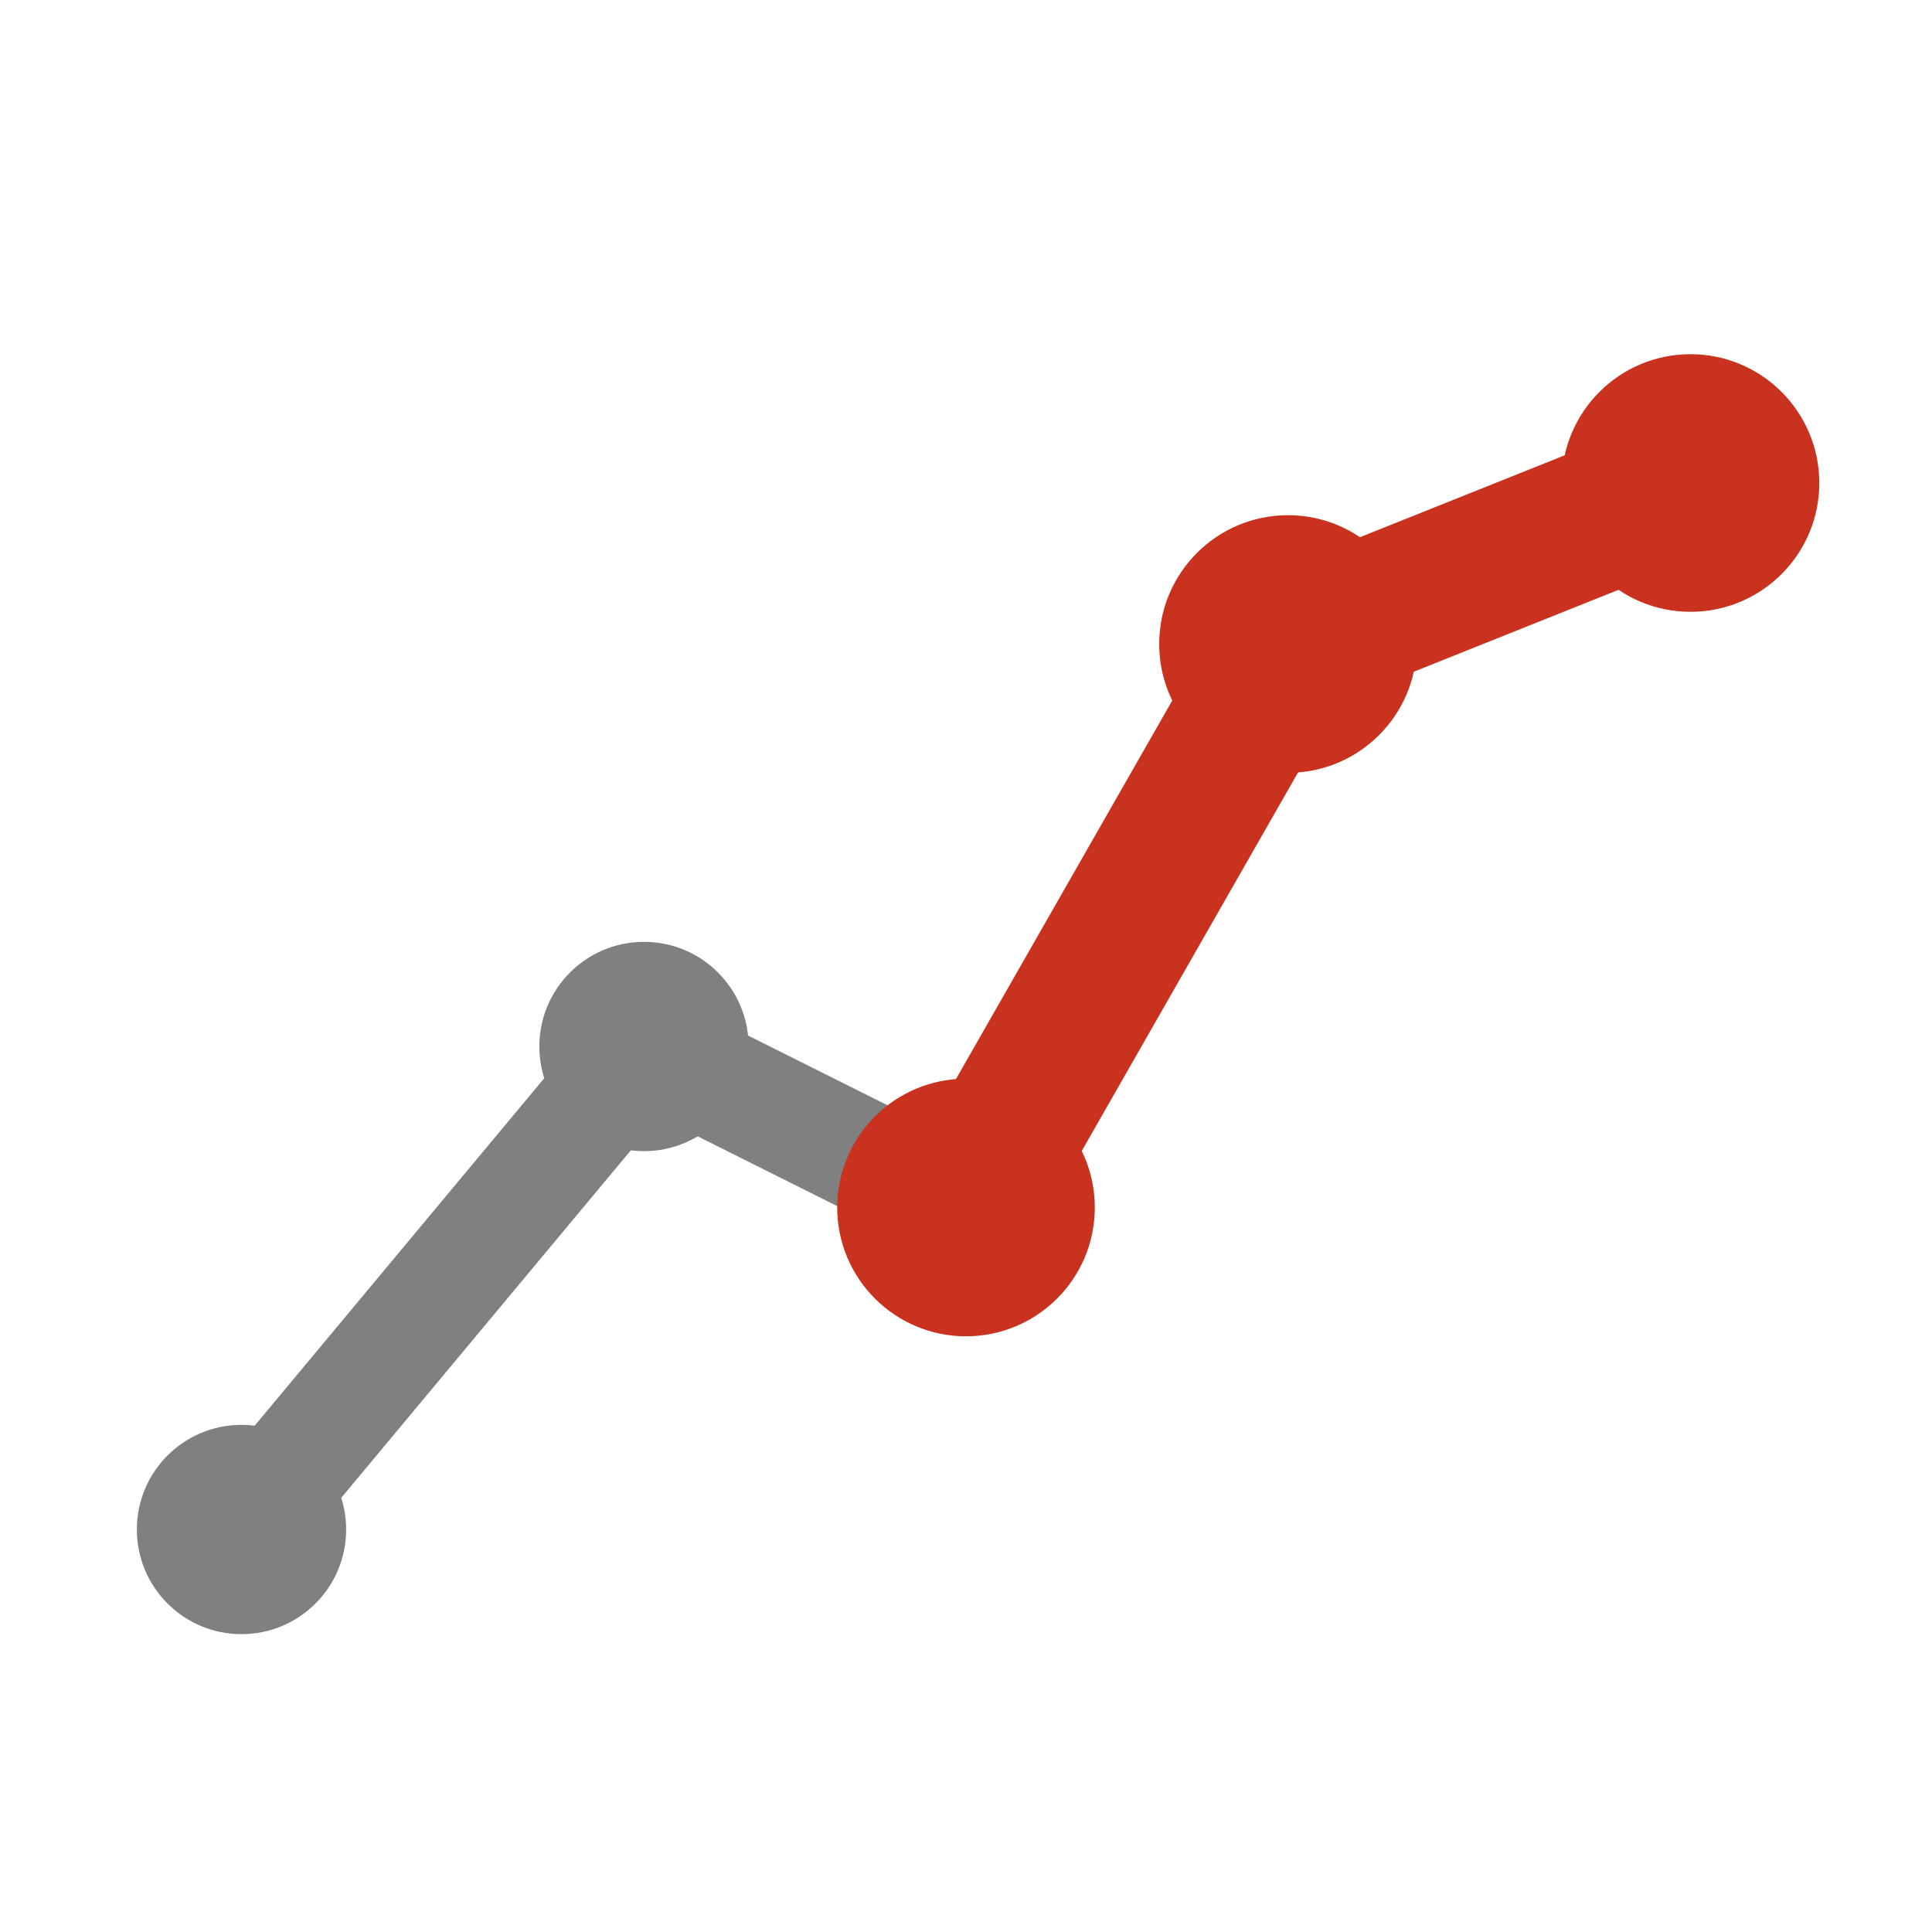
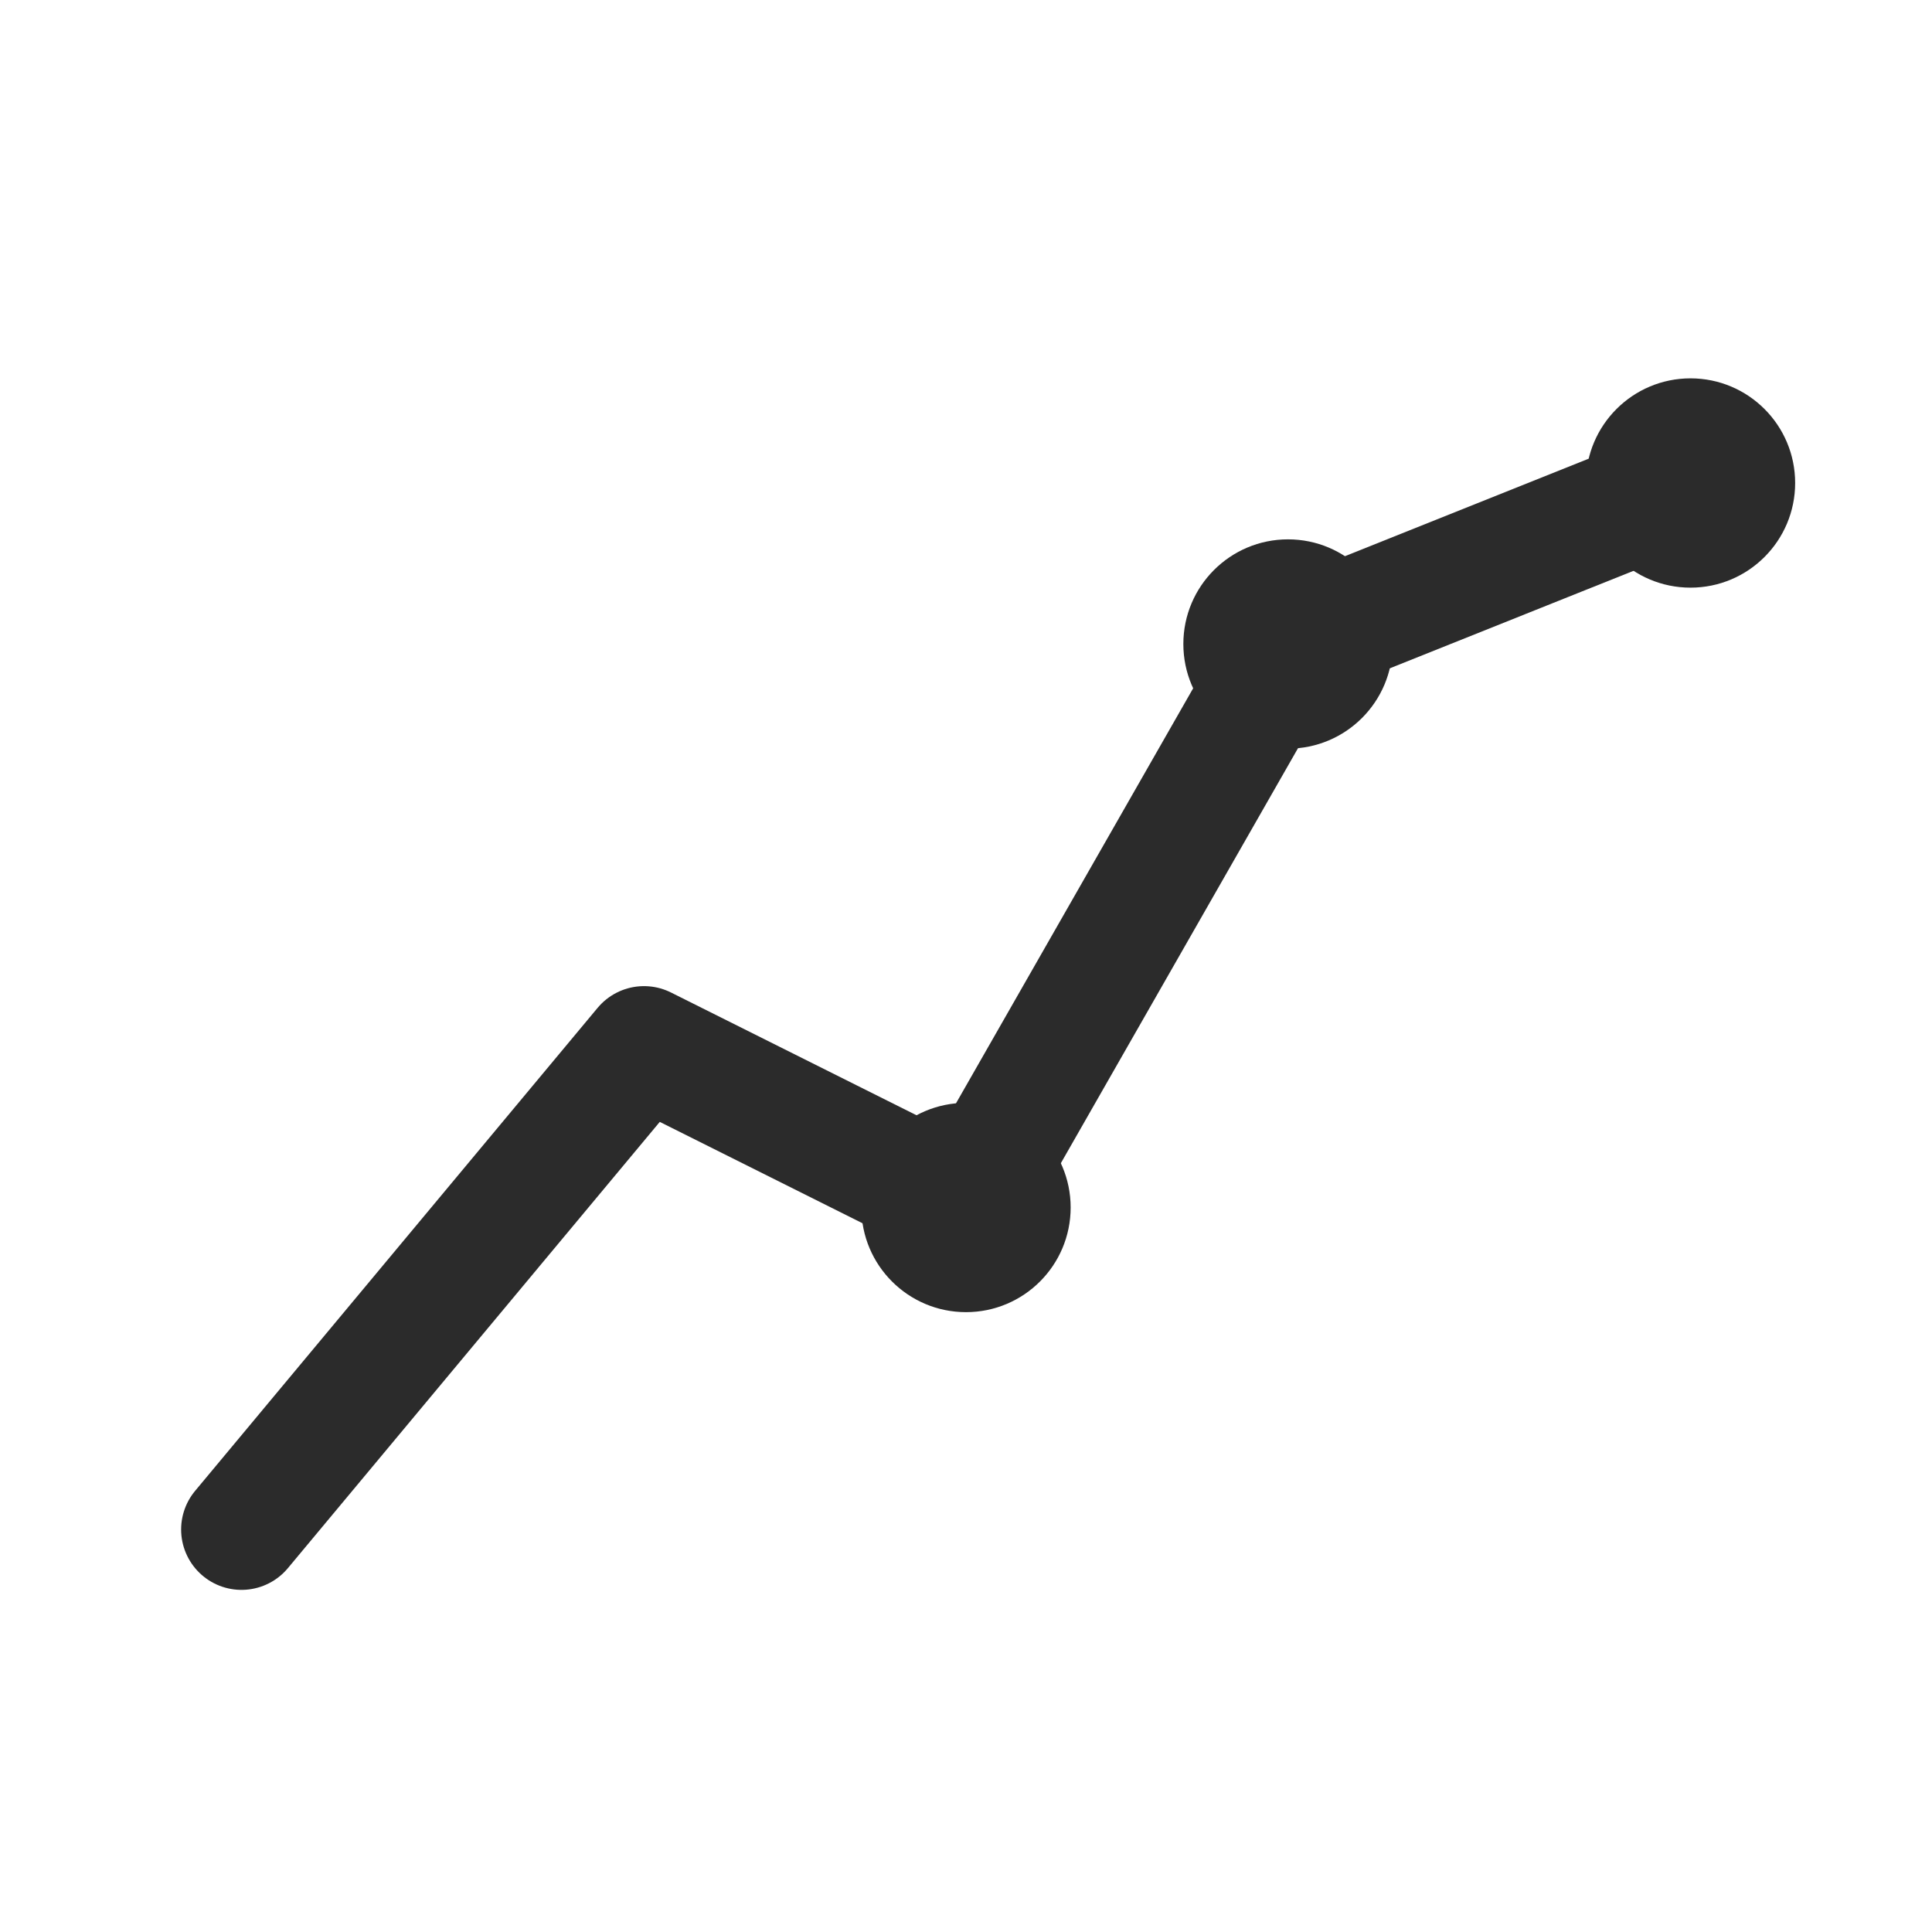
- <svg xmlns="http://www.w3.org/2000/svg" width="24" height="24" viewBox="0 0 24 24">
-   <g fill="none" stroke="#808080" stroke-width="1.4" stroke-linecap="round">
-     <path d="M3 19 L8 13 L12 15" />
-     <circle cx="3" cy="19" r="1.3" fill="#808080" stroke="none" />
-     <circle cx="8" cy="13" r="1.3" fill="#808080" stroke="none" />
-   </g>
-   <g fill="none" stroke="#c8321e" stroke-width="1.8" stroke-linecap="round">
-     <path d="M12 15 L16 8 L21 6" />
-     <circle cx="12" cy="15" r="1.6" fill="#c8321e" stroke="none" />
-     <circle cx="16" cy="8" r="1.6" fill="#c8321e" stroke="none" />
-     <circle cx="21" cy="6" r="1.6" fill="#c8321e" stroke="none" />
-   </g>
+ <svg xmlns="http://www.w3.org/2000/svg" viewBox="0 0 24 24" fill="none" stroke="#2b2b2b" stroke-width="1.5" stroke-linecap="round" stroke-linejoin="round">
+   <path d="M3 19 L8 13 L12 15 L16 8 L21 6" />
+   <circle cx="12" cy="15" r="1.3" fill="#2b2b2b" stroke="none" />
+   <circle cx="16" cy="8" r="1.3" fill="#2b2b2b" stroke="none" />
+   <circle cx="21" cy="6" r="1.3" fill="#2b2b2b" stroke="none" />
</svg>
